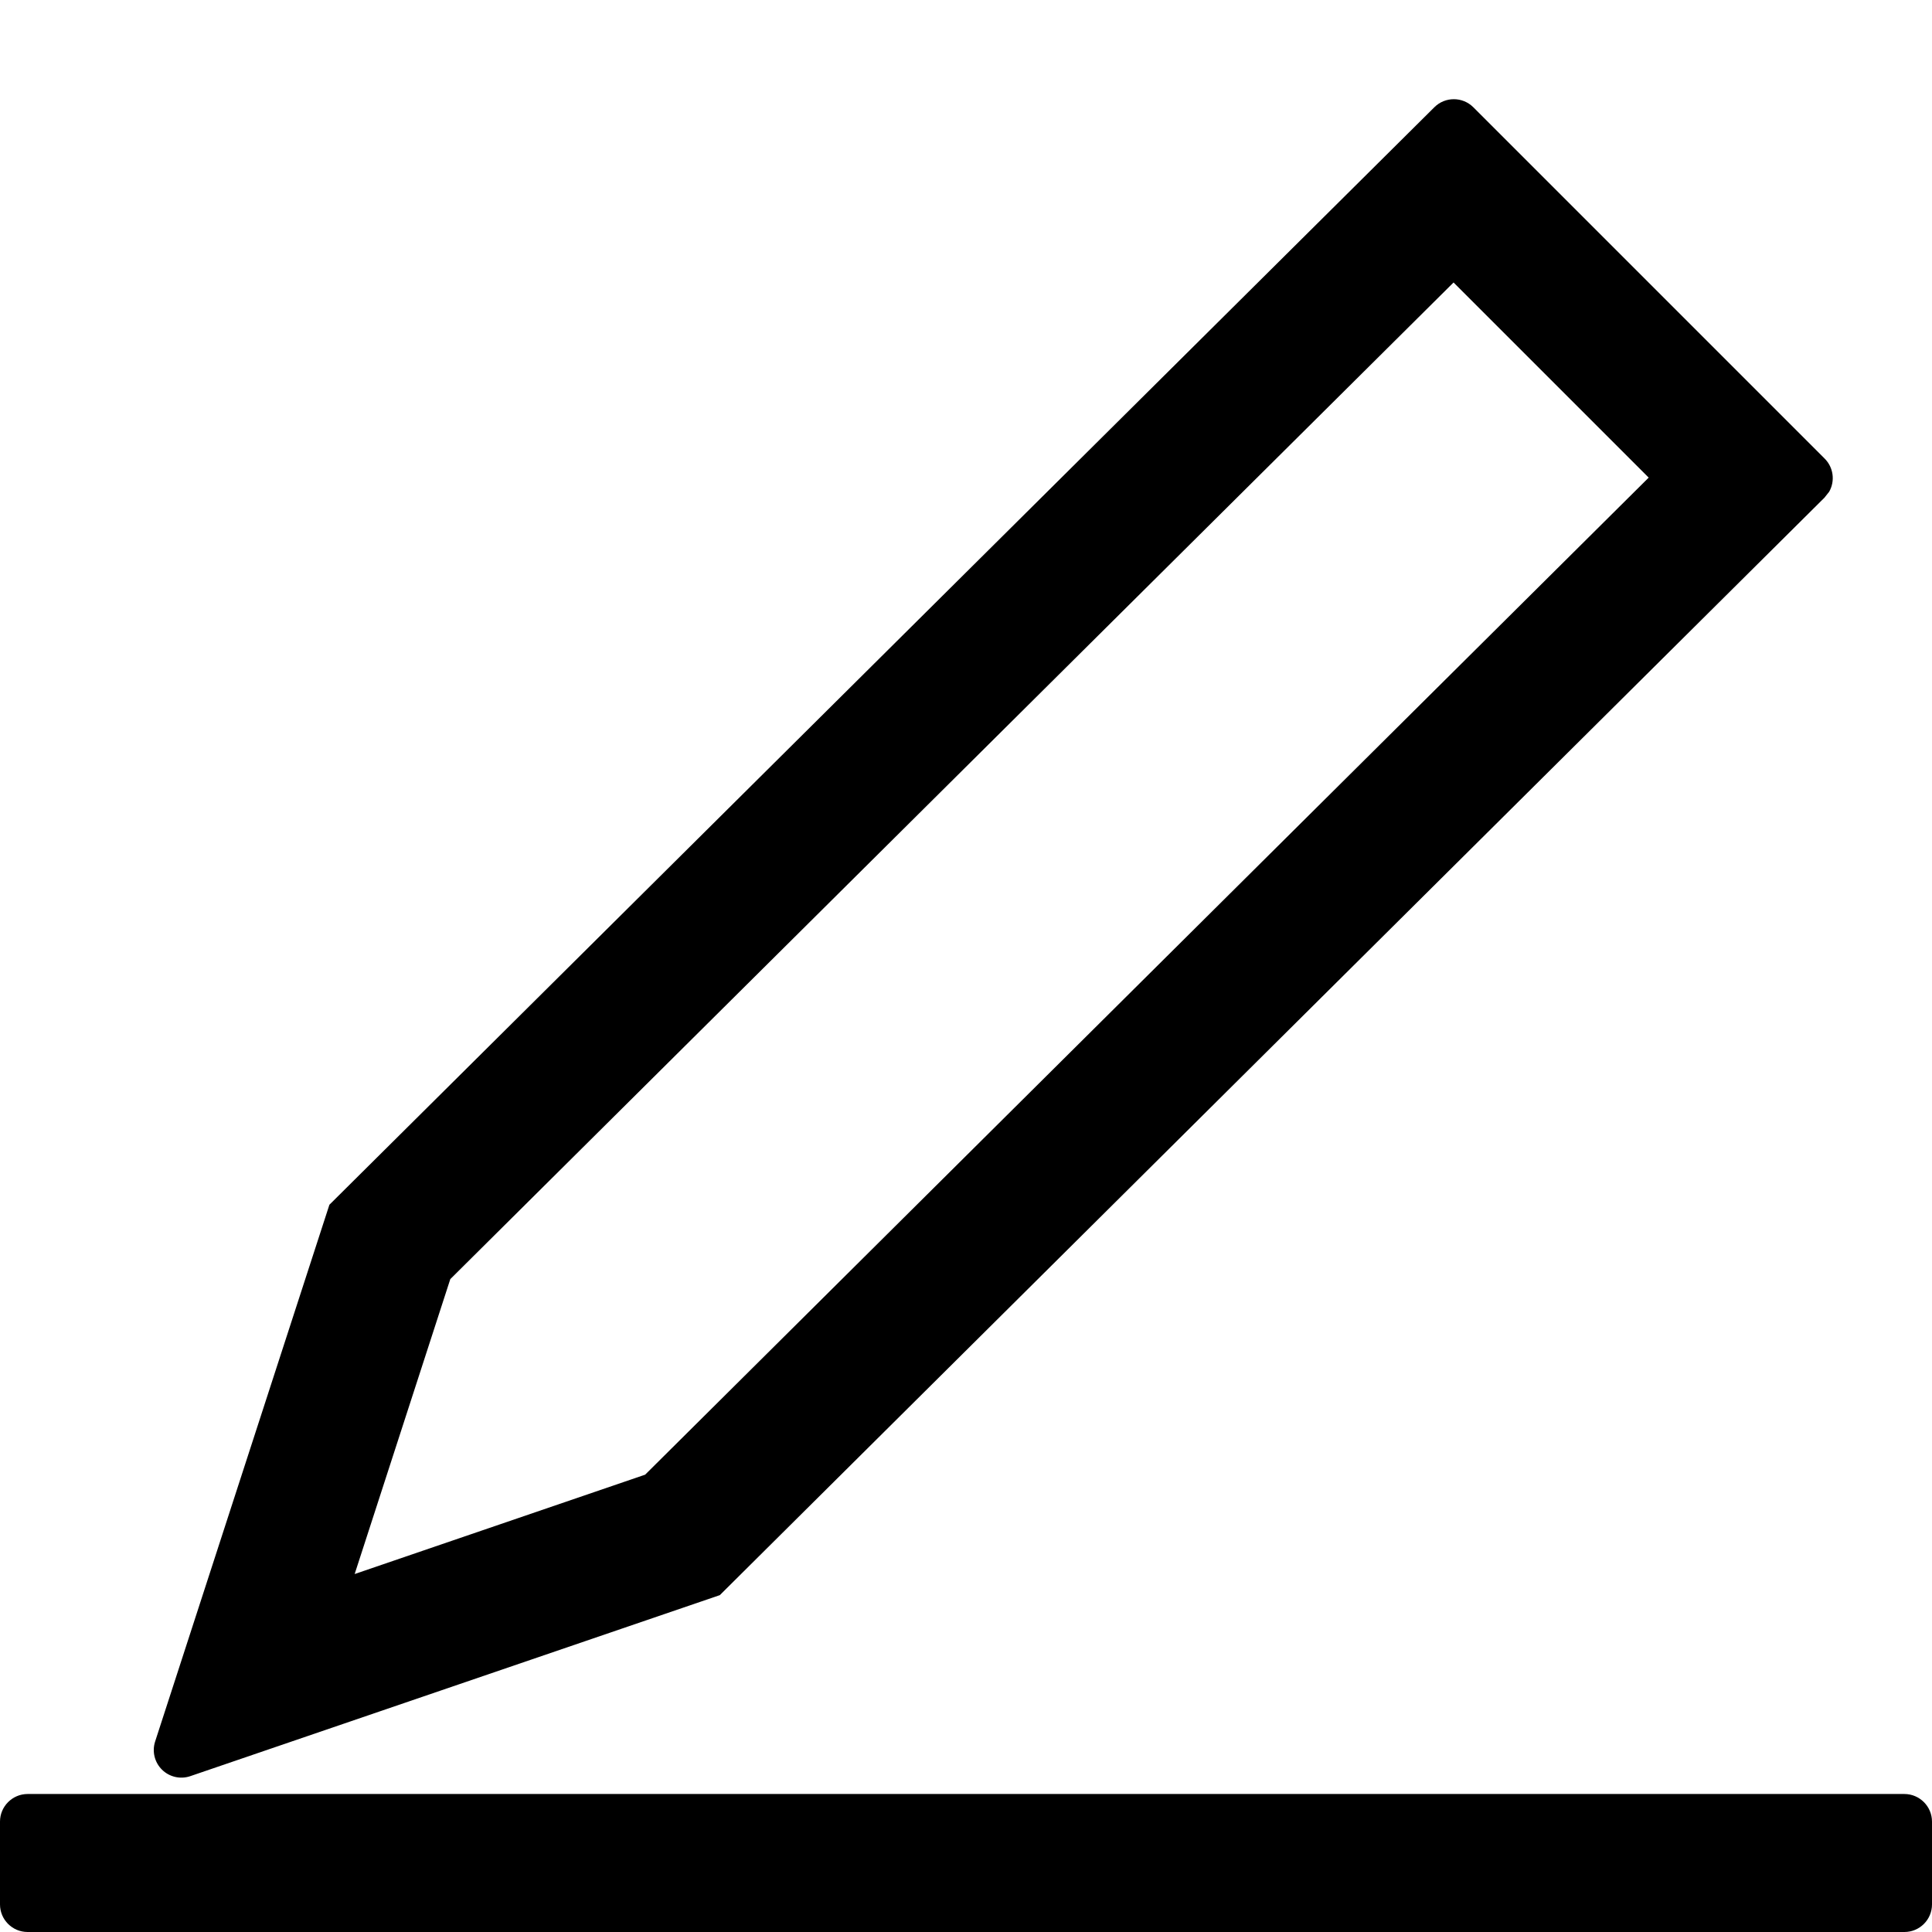
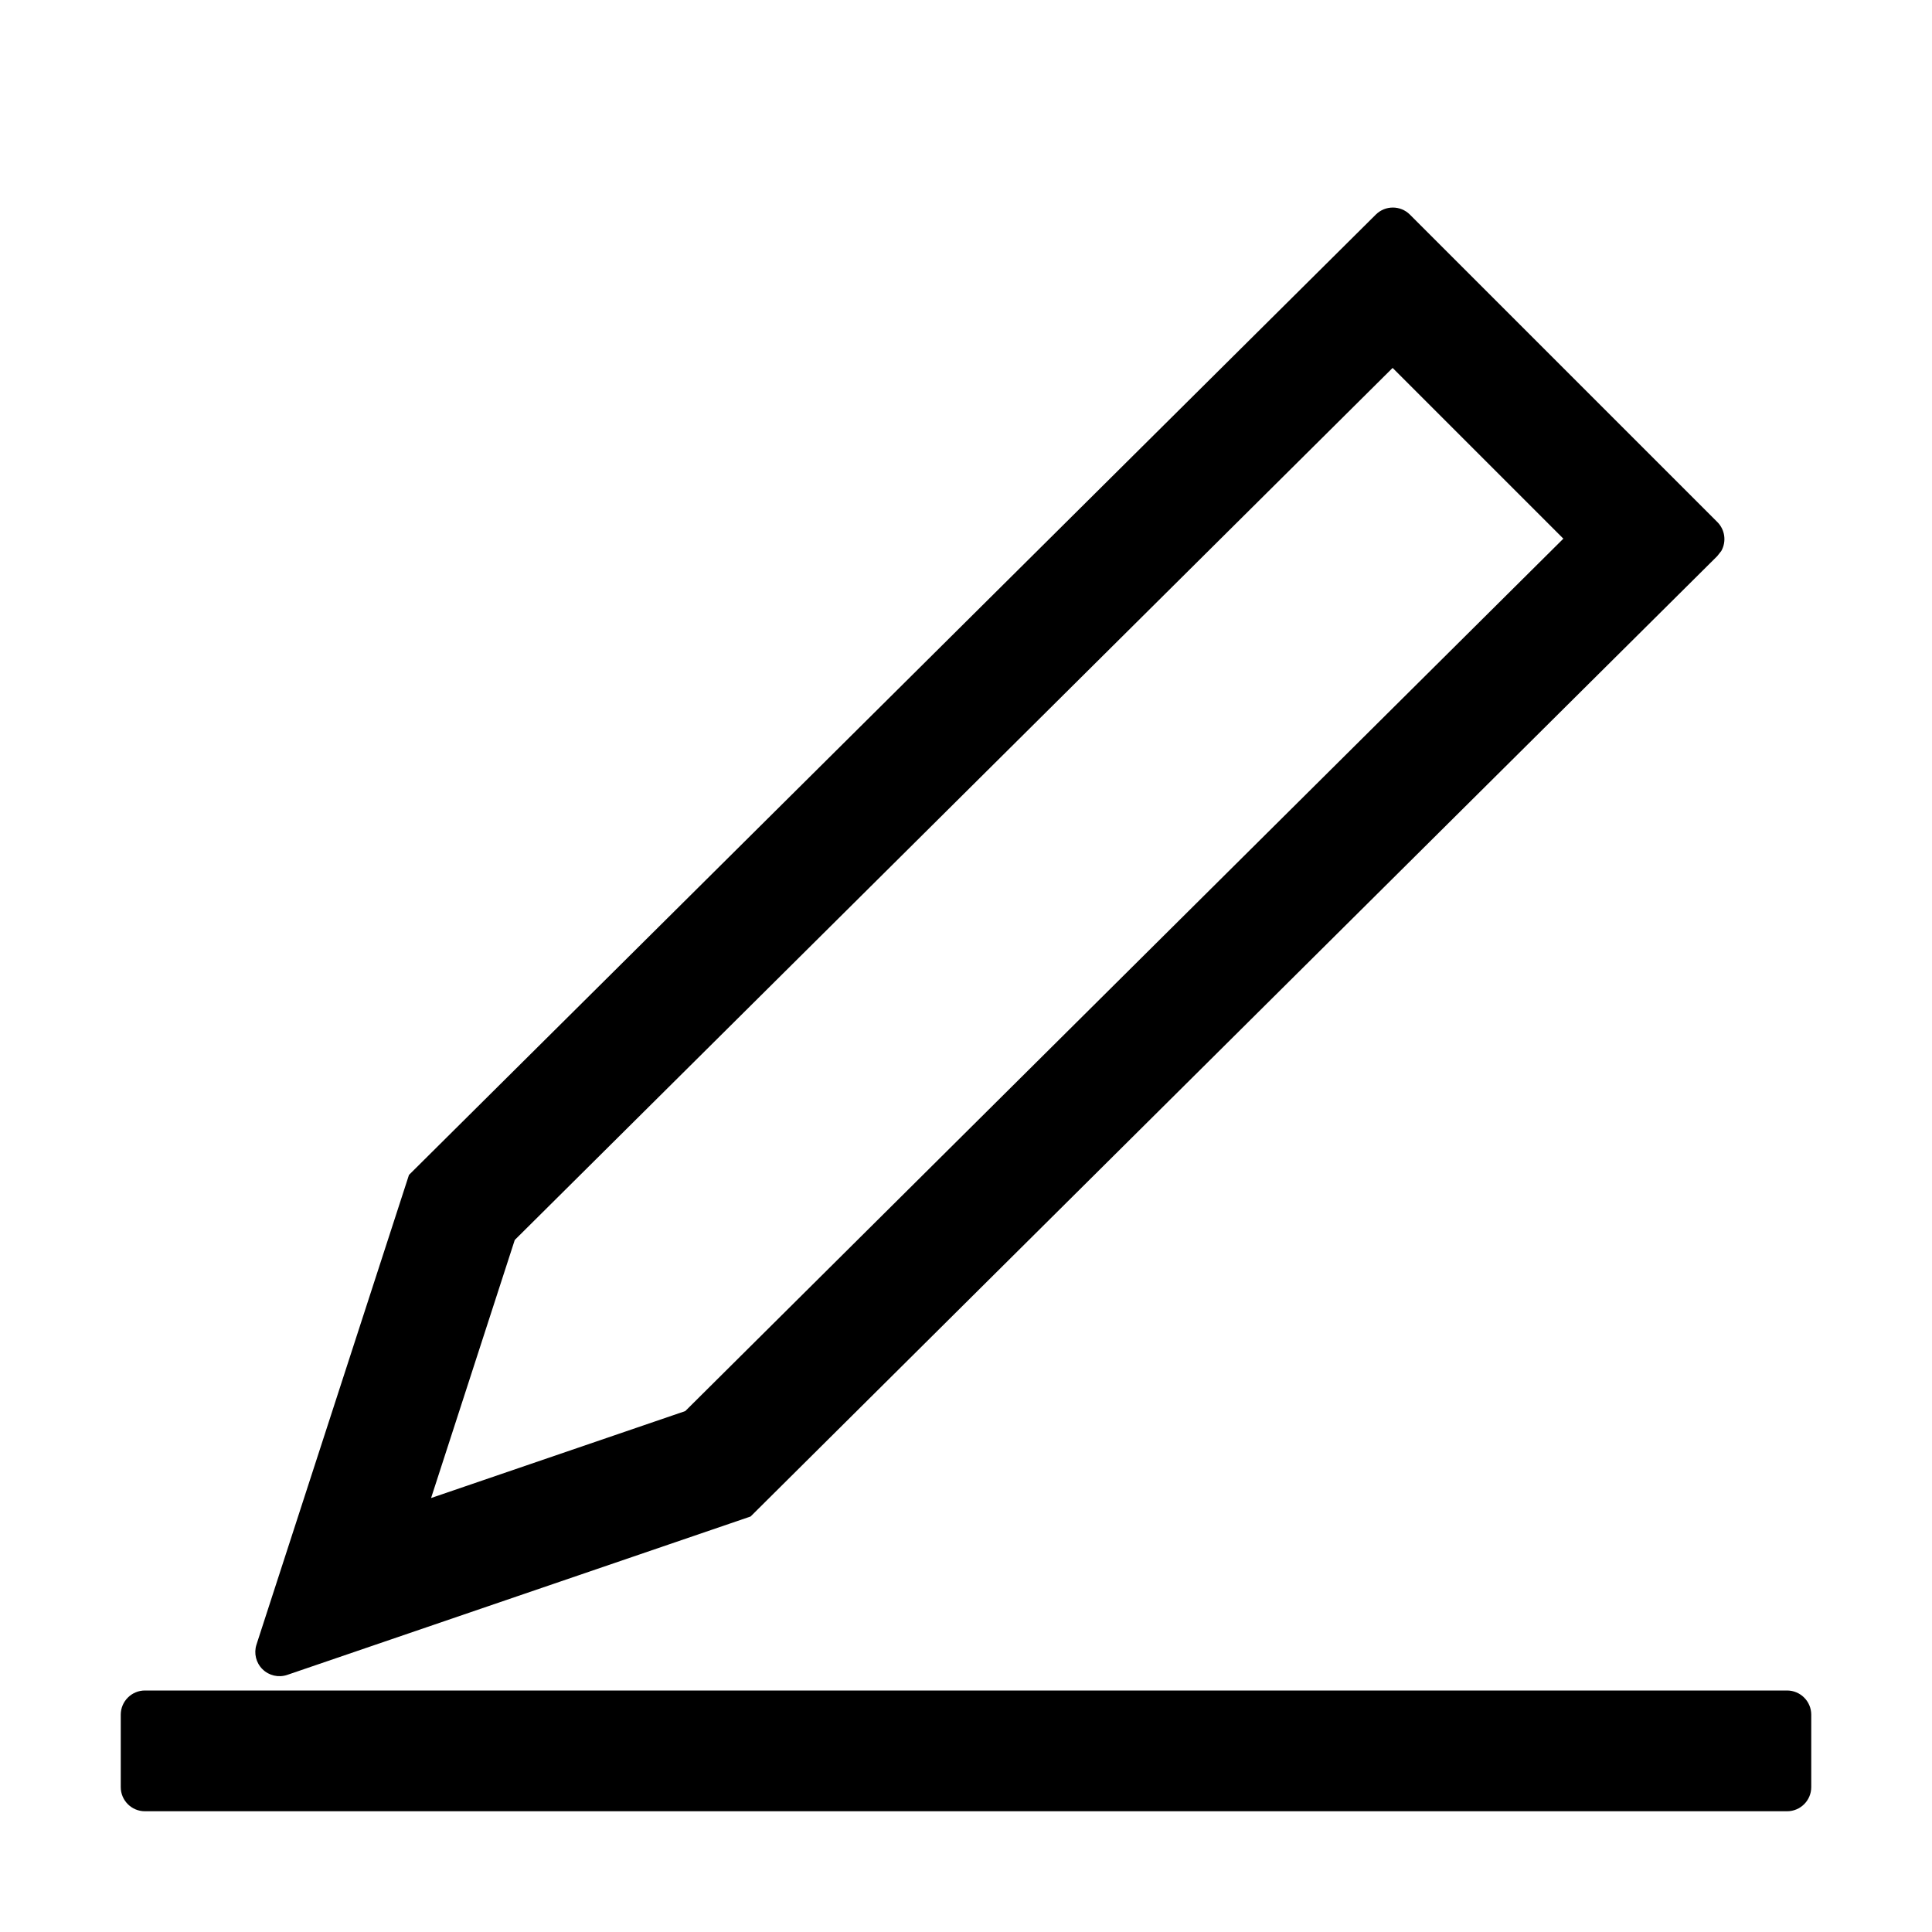
- <svg viewBox="64 64 896 896" focusable="false">
+ <svg viewBox="0 0 1024 1024" focusable="false">
  <path d="M910.208 276.672a12.8 12.8 0 0 1 2.112 15.36l-2.176 2.752-512.32 508.992-245.632 83.968a12.8 12.8 0 0 1-16.256-16.064l80.832-248.96 512.448-508.992a12.8 12.8 0 0 1 18.048 0l162.944 162.944zm-81.6 8.832-90.496-90.496-465.28 462.208-44.352 136.768 134.72-46.08 465.408-462.4zM960 908.8v38.4a12.8 12.8 0 0 1-12.8 12.8H76.8A12.8 12.8 0 0 1 64 947.2v-38.4c0-7.04 5.76-12.8 12.8-12.8h870.4c7.04 0 12.8 5.76 12.8 12.8z" />
</svg>
